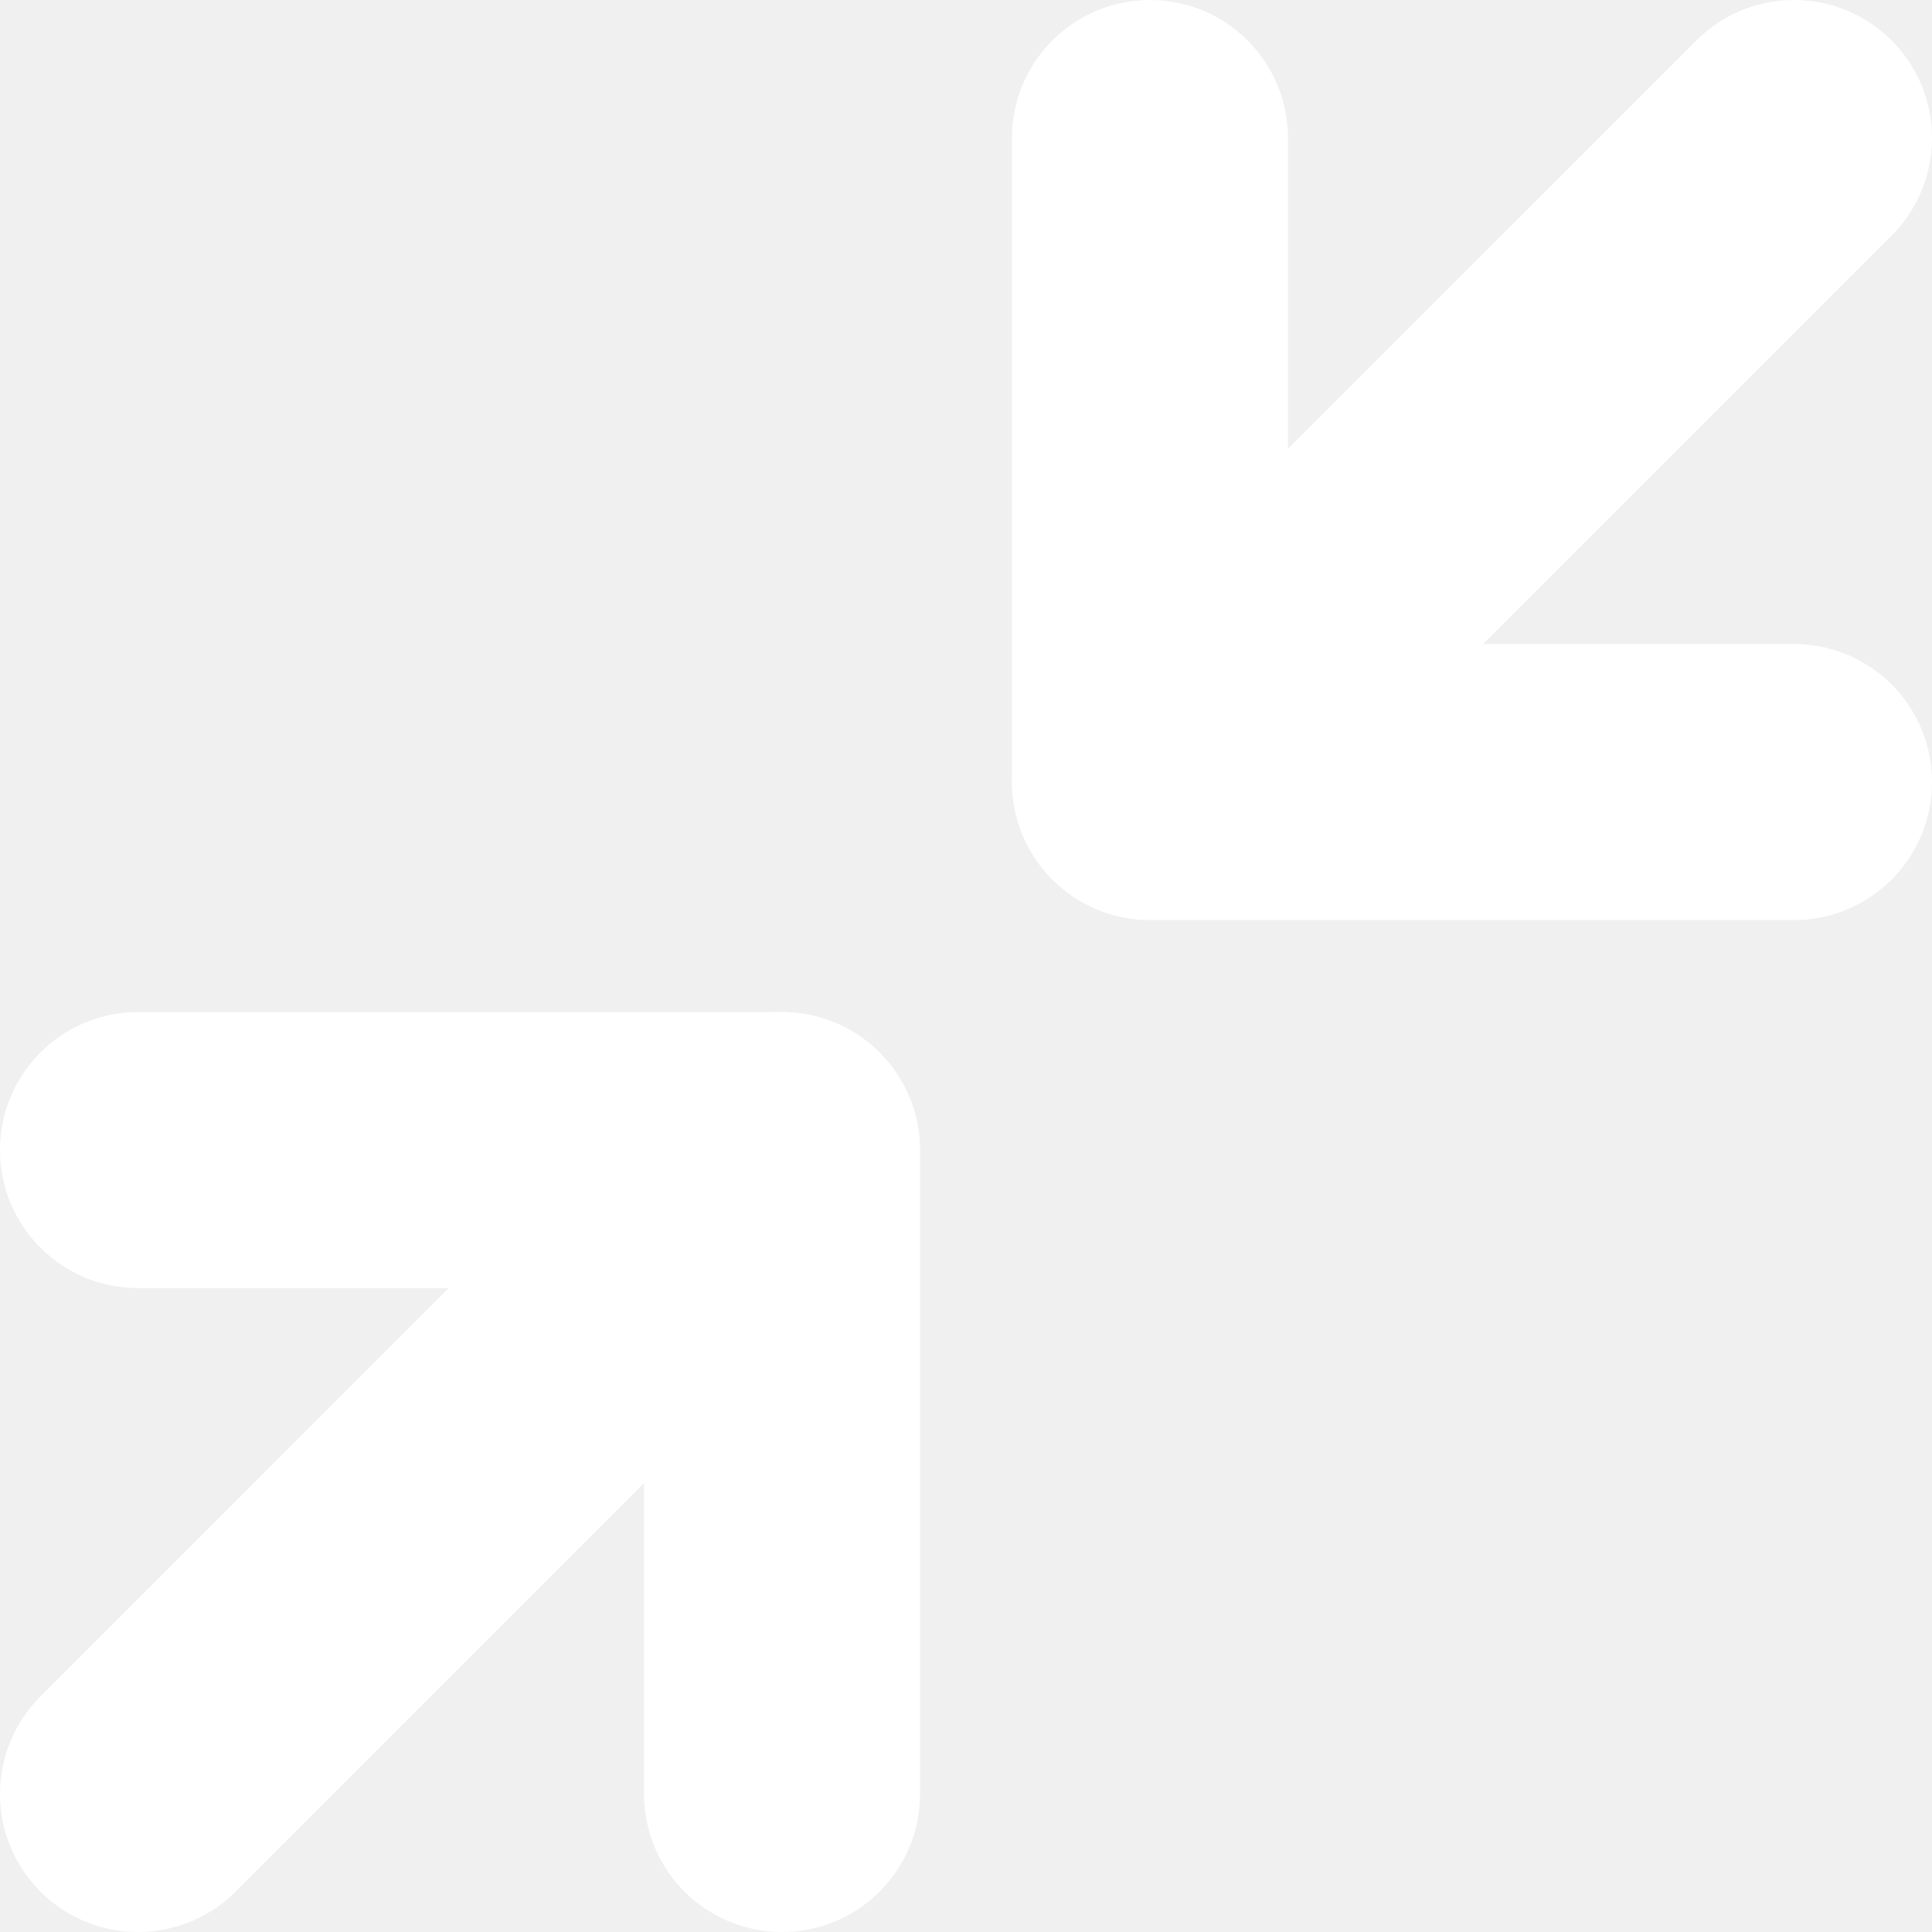
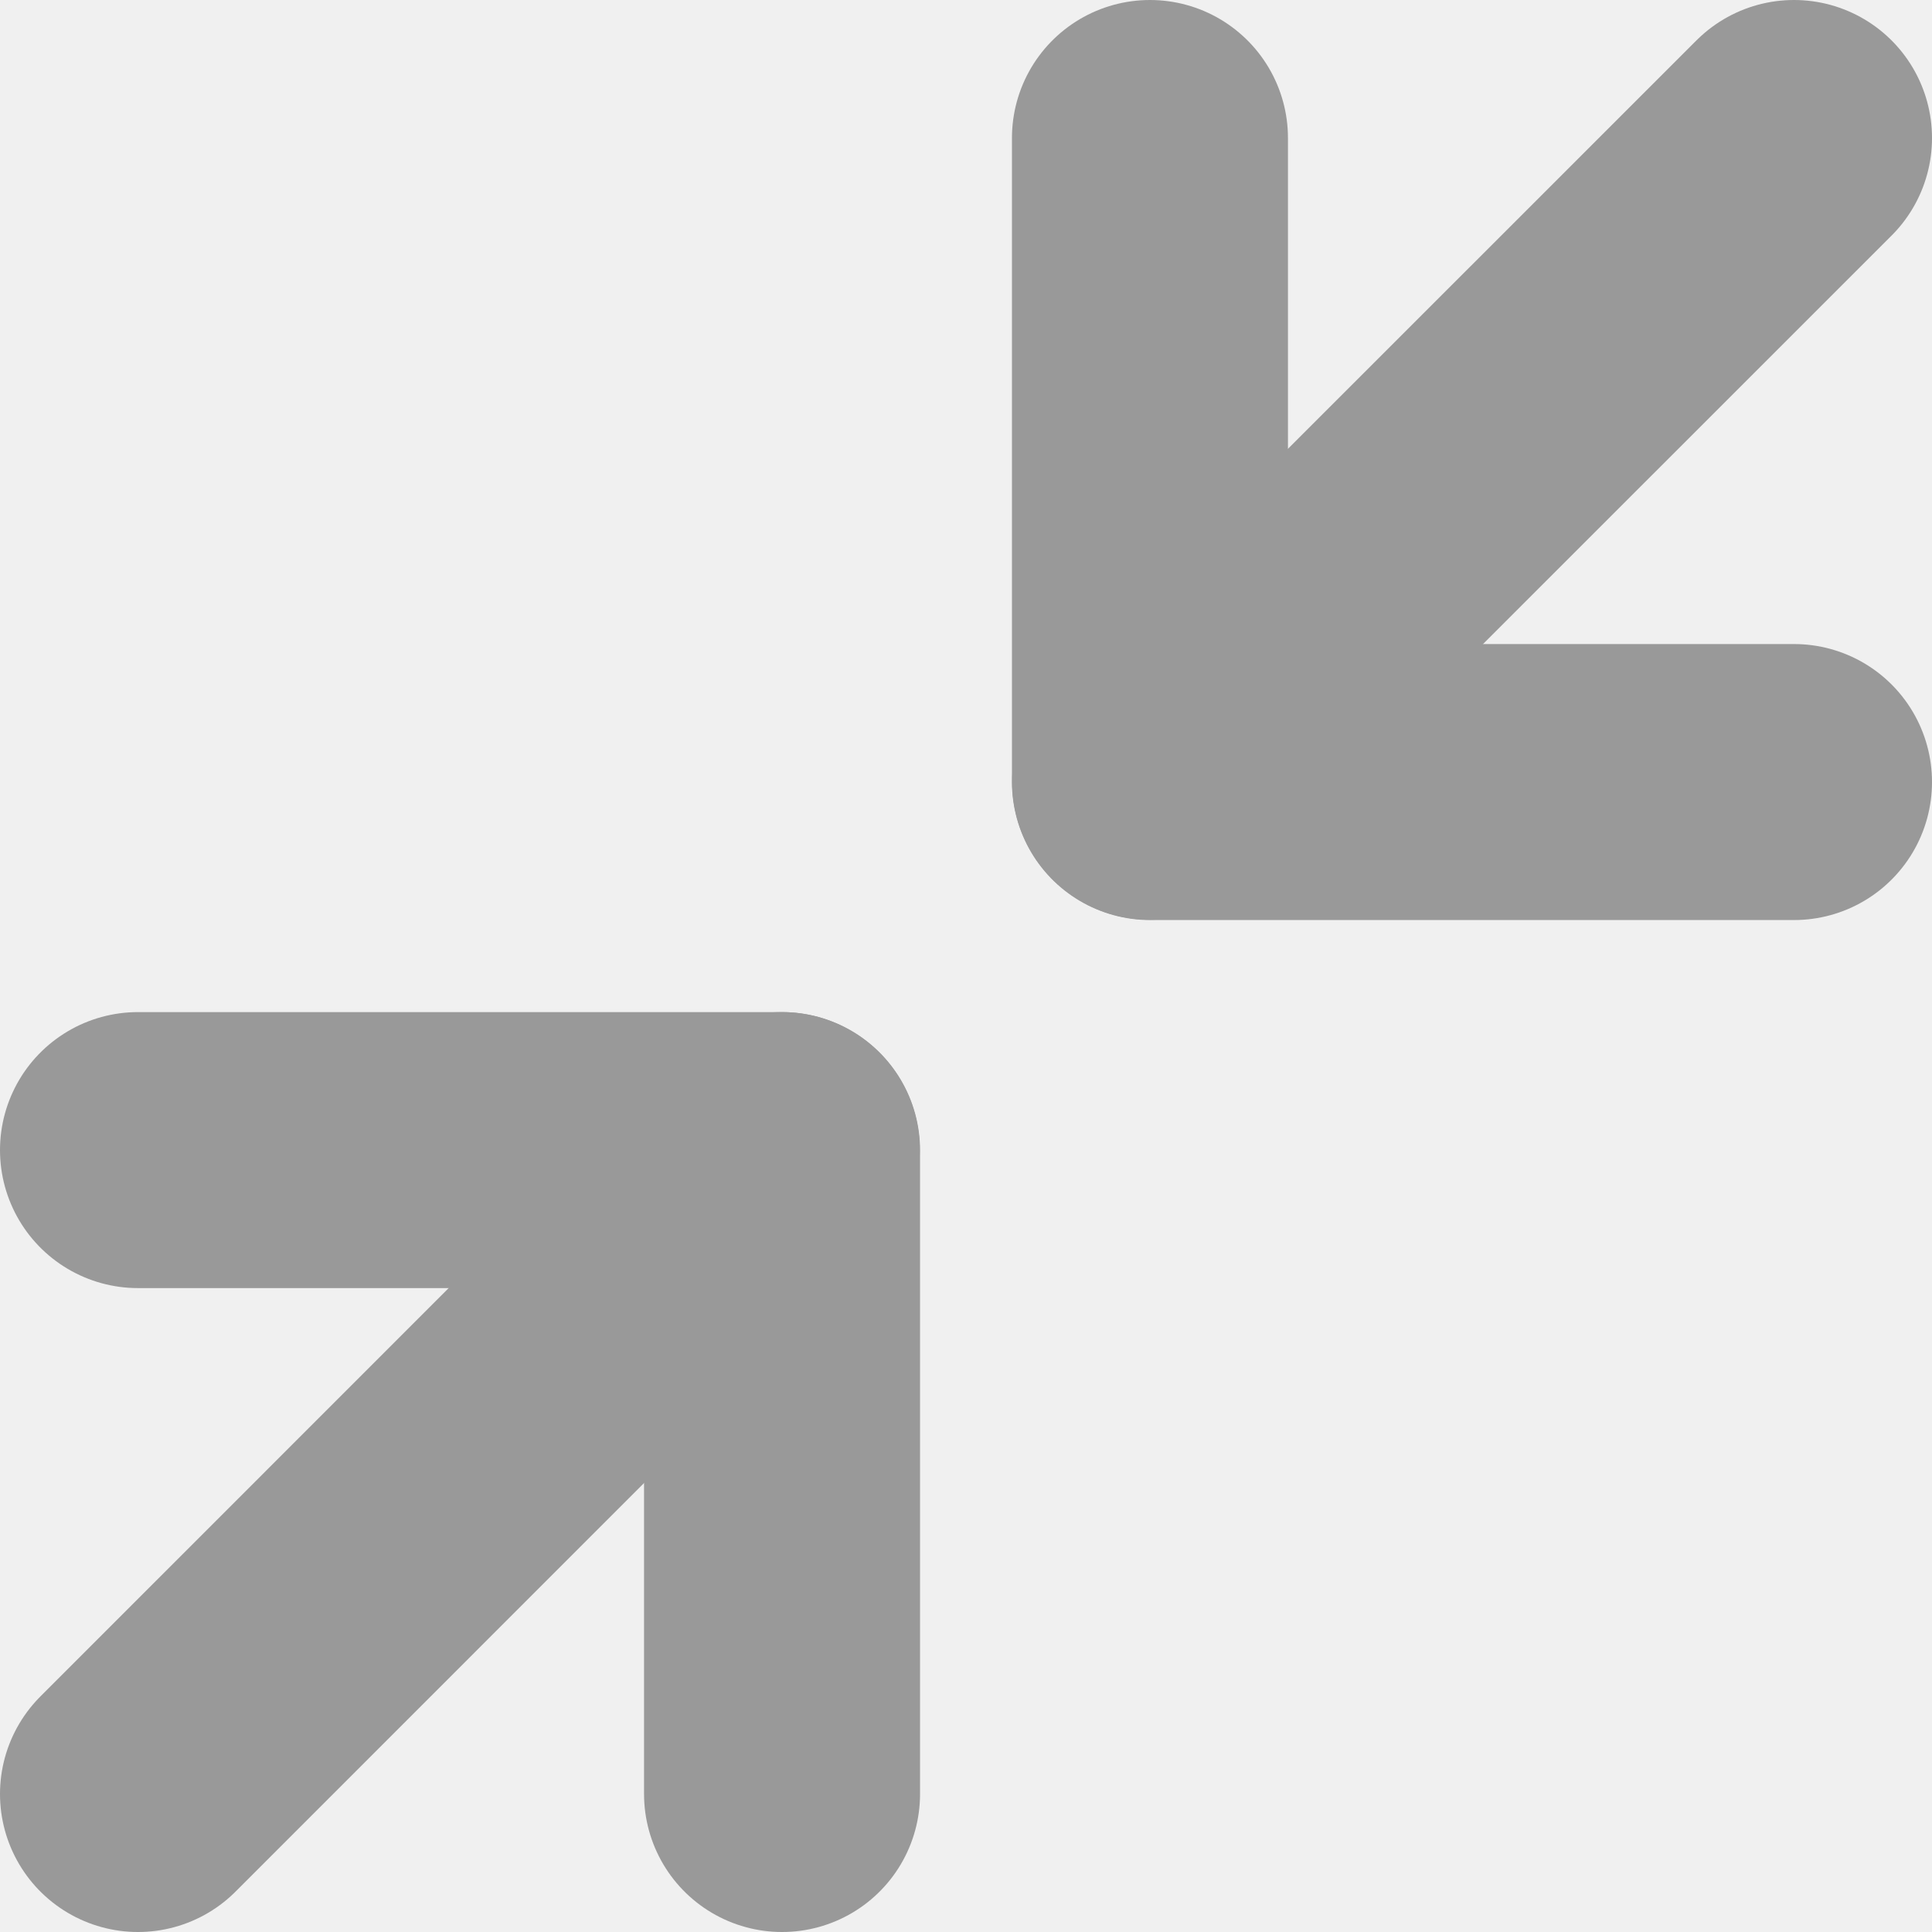
<svg xmlns="http://www.w3.org/2000/svg" width="14" height="14" viewBox="0 0 14 14" fill="none">
  <g opacity="1">
-     <path d="M1 8.334H5.667V13" stroke="white" stroke-width="2" stroke-linecap="round" stroke-linejoin="round" />
-     <path d="M1 13L5.665 8.334" stroke="white" stroke-width="2" stroke-linecap="round" stroke-linejoin="round" />
-     <path d="M13 5.667H8.333V1" stroke="white" stroke-width="2" stroke-linecap="round" stroke-linejoin="round" />
-     <path d="M8.334 5.665L13 1" stroke="white" stroke-width="2" stroke-linecap="round" stroke-linejoin="round" />
+     <path d="M1 8.334H5.667V13" stroke="#999999" stroke-width="2" stroke-linecap="round" stroke-linejoin="round" />
+     <path d="M1 13L5.665 8.334" stroke="#999999" stroke-width="2" stroke-linecap="round" stroke-linejoin="round" />
+     <path d="M13 5.667H8.333V1" stroke="#999999" stroke-width="2" stroke-linecap="round" stroke-linejoin="round" />
+     <path d="M8.334 5.665L13 1" stroke="#999999" stroke-width="2" stroke-linecap="round" stroke-linejoin="round" />
  </g>
</svg>
